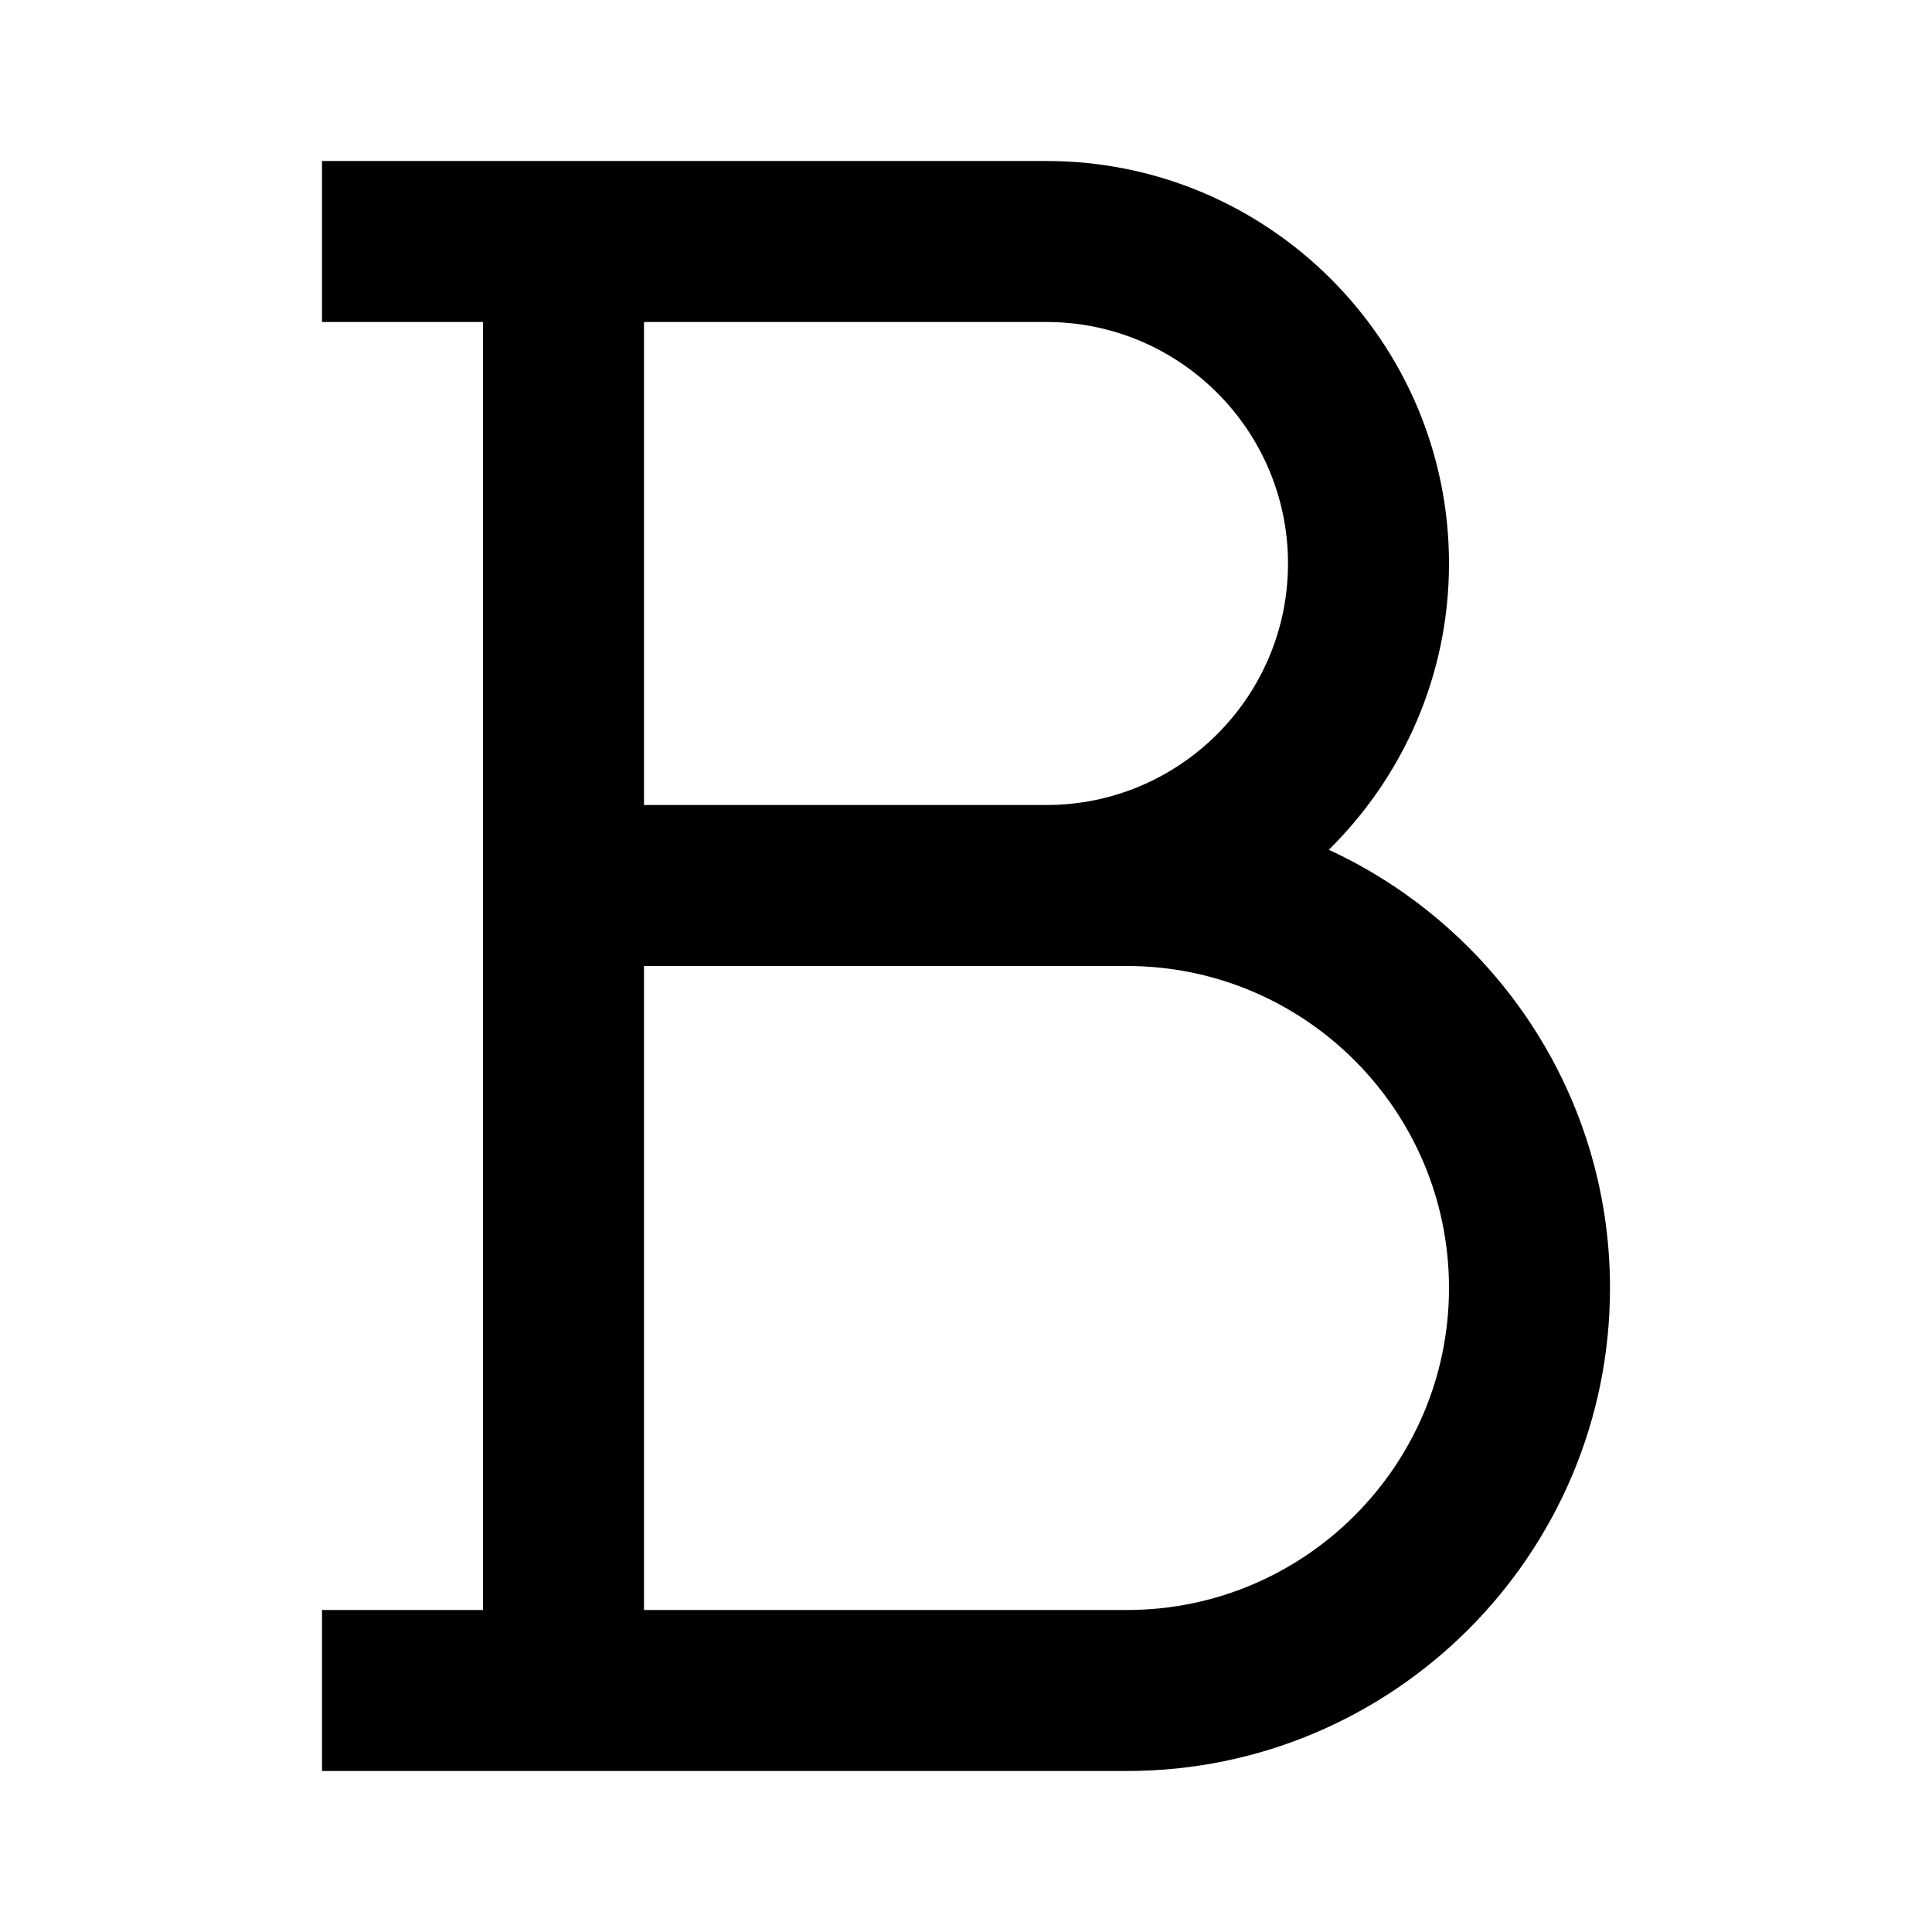
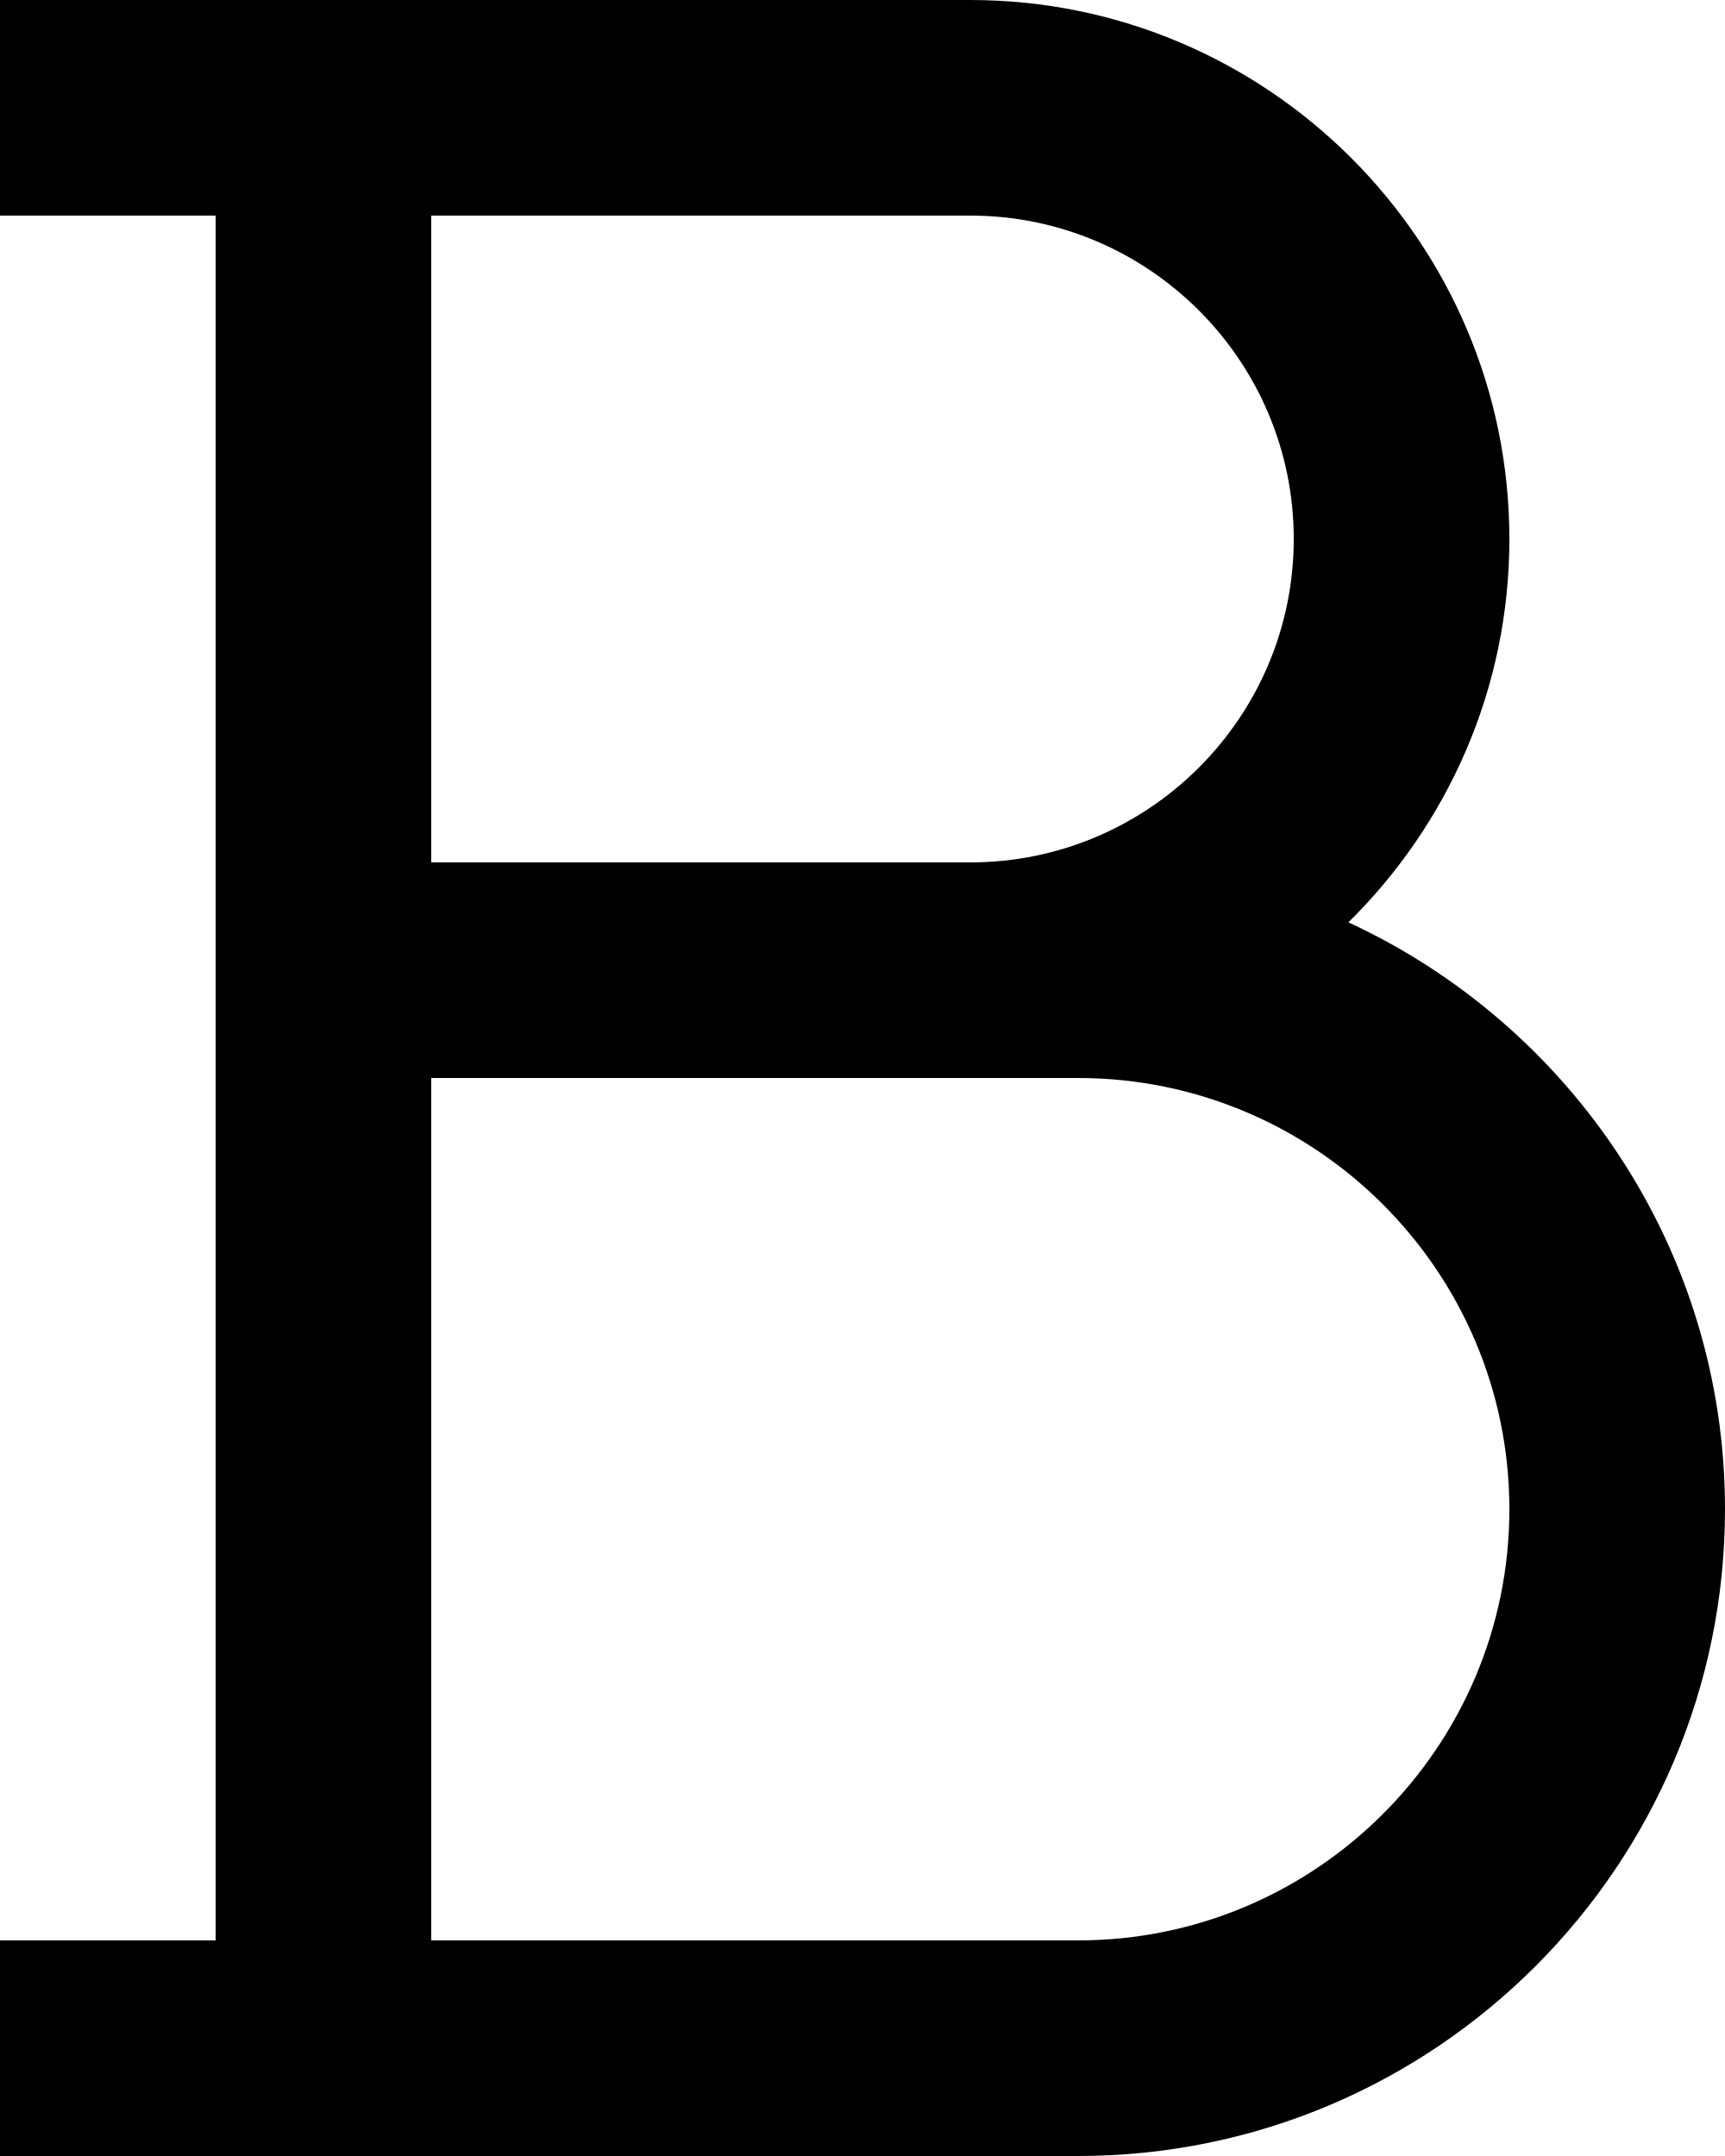
- <svg xmlns="http://www.w3.org/2000/svg" width="24px" height="24px" viewBox="0 0 24 24" version="1.1">
+ <svg xmlns="http://www.w3.org/2000/svg" width="16px" height="20px" viewBox="0 0 16 20" version="1.1">
  <defs />
-   <g id="Iconography" stroke="none" stroke-width="1" fill-rule="evenodd">
-     <g id="New-Icons---Gold-Release" transform="translate(-264, -216)">
+   <g id="Iconography" stroke="none" stroke-width="1" fill="none" fill-rule="evenodd">
+     <g id="New-Icons---Gold-Release" transform="translate(-268, -218)">
      <g id="bold" transform="translate(264, 216)">
        <g id="Group">
-           <g id="Frame_-_24px" fill="none">
+           <g id="Frame_-_24px">
            <rect id="Rectangle-path" x="0" y="0" width="24" height="24" />
          </g>
-           <g id="Line_Icons" transform="translate(4, 2)">
+           <g id="Line_Icons" transform="translate(4, 2)" fill="#000000">
            <path d="M12.507,8.556 C13.427,7.649 14,6.391 14,5 C14,2.243 11.757,0 9,0 L0,0 L0,2 L2,2 L2,18 L0,18 L0,20 L10,20 C13.309,20 16,17.309 16,14 C16,11.587 14.565,9.508 12.507,8.556 L12.507,8.556 Z M9,2 C10.654,2 12,3.346 12,5 C12,6.654 10.654,8 9,8 L4,8 L4,2 L9,2 L9,2 Z M10,18 L4,18 L4,10 L10,10 C12.206,10 14,11.794 14,14 C14,16.206 12.206,18 10,18 L10,18 Z" id="Shape" />
          </g>
        </g>
      </g>
    </g>
  </g>
</svg>
